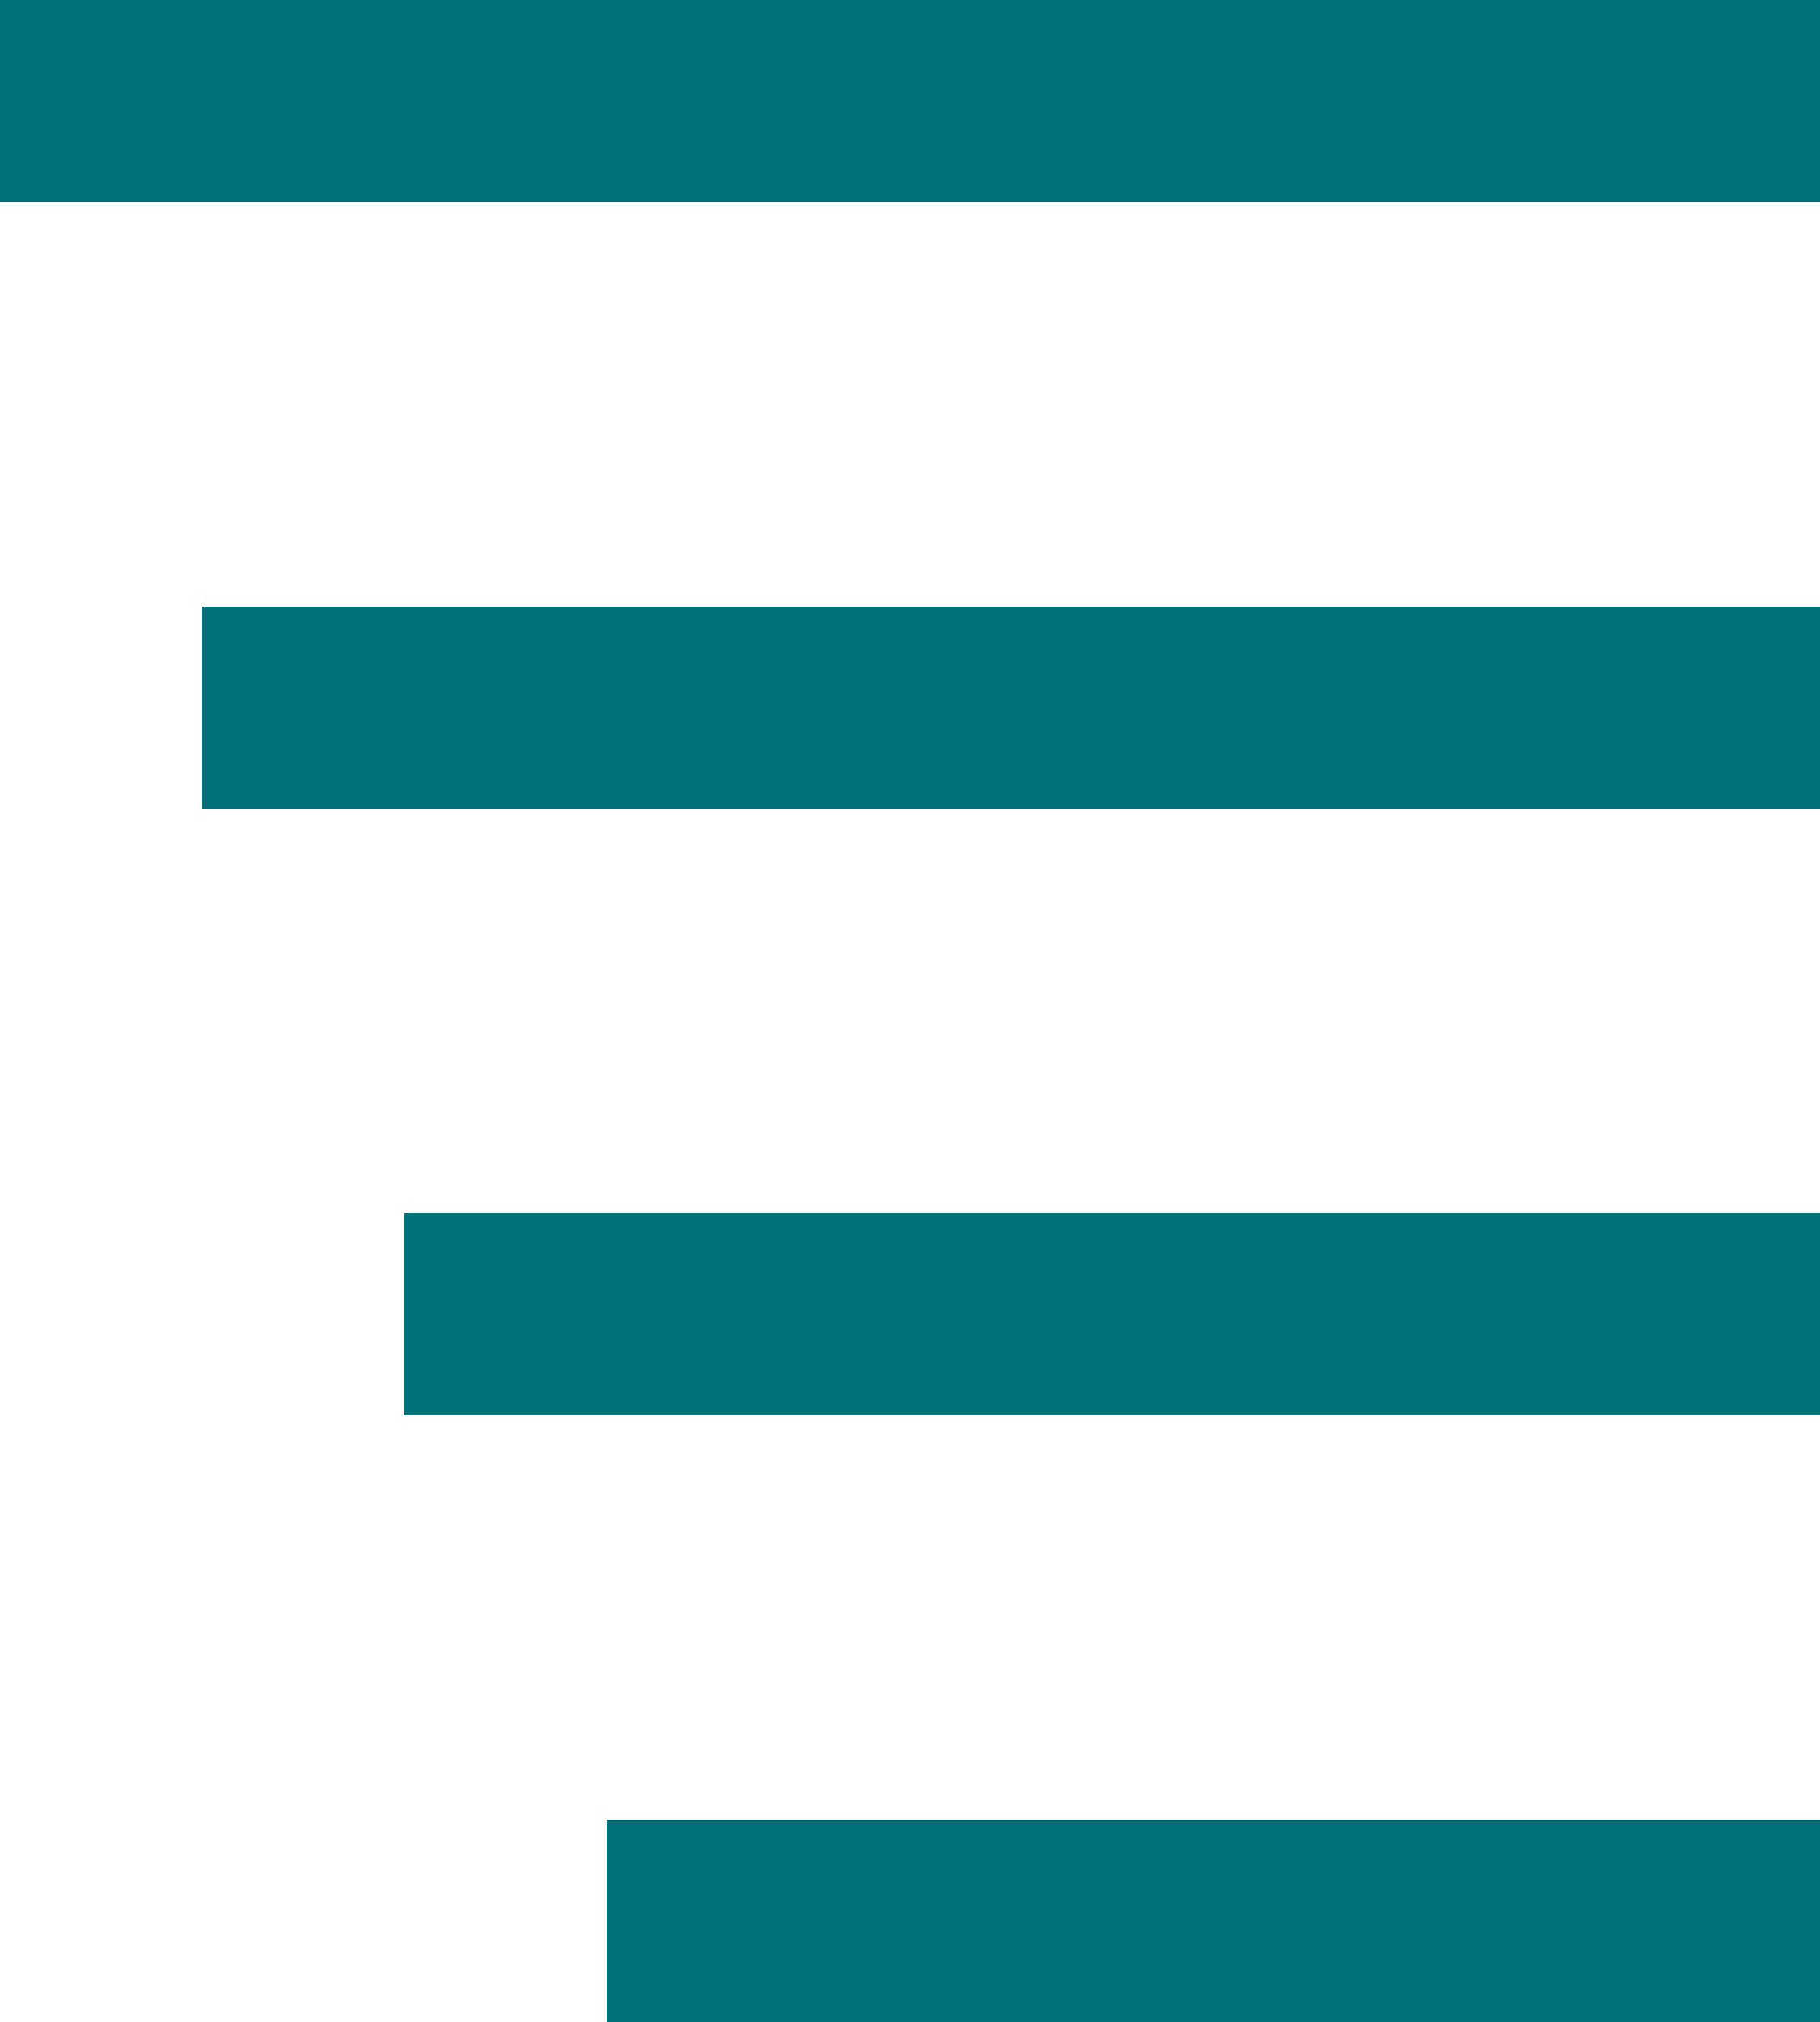
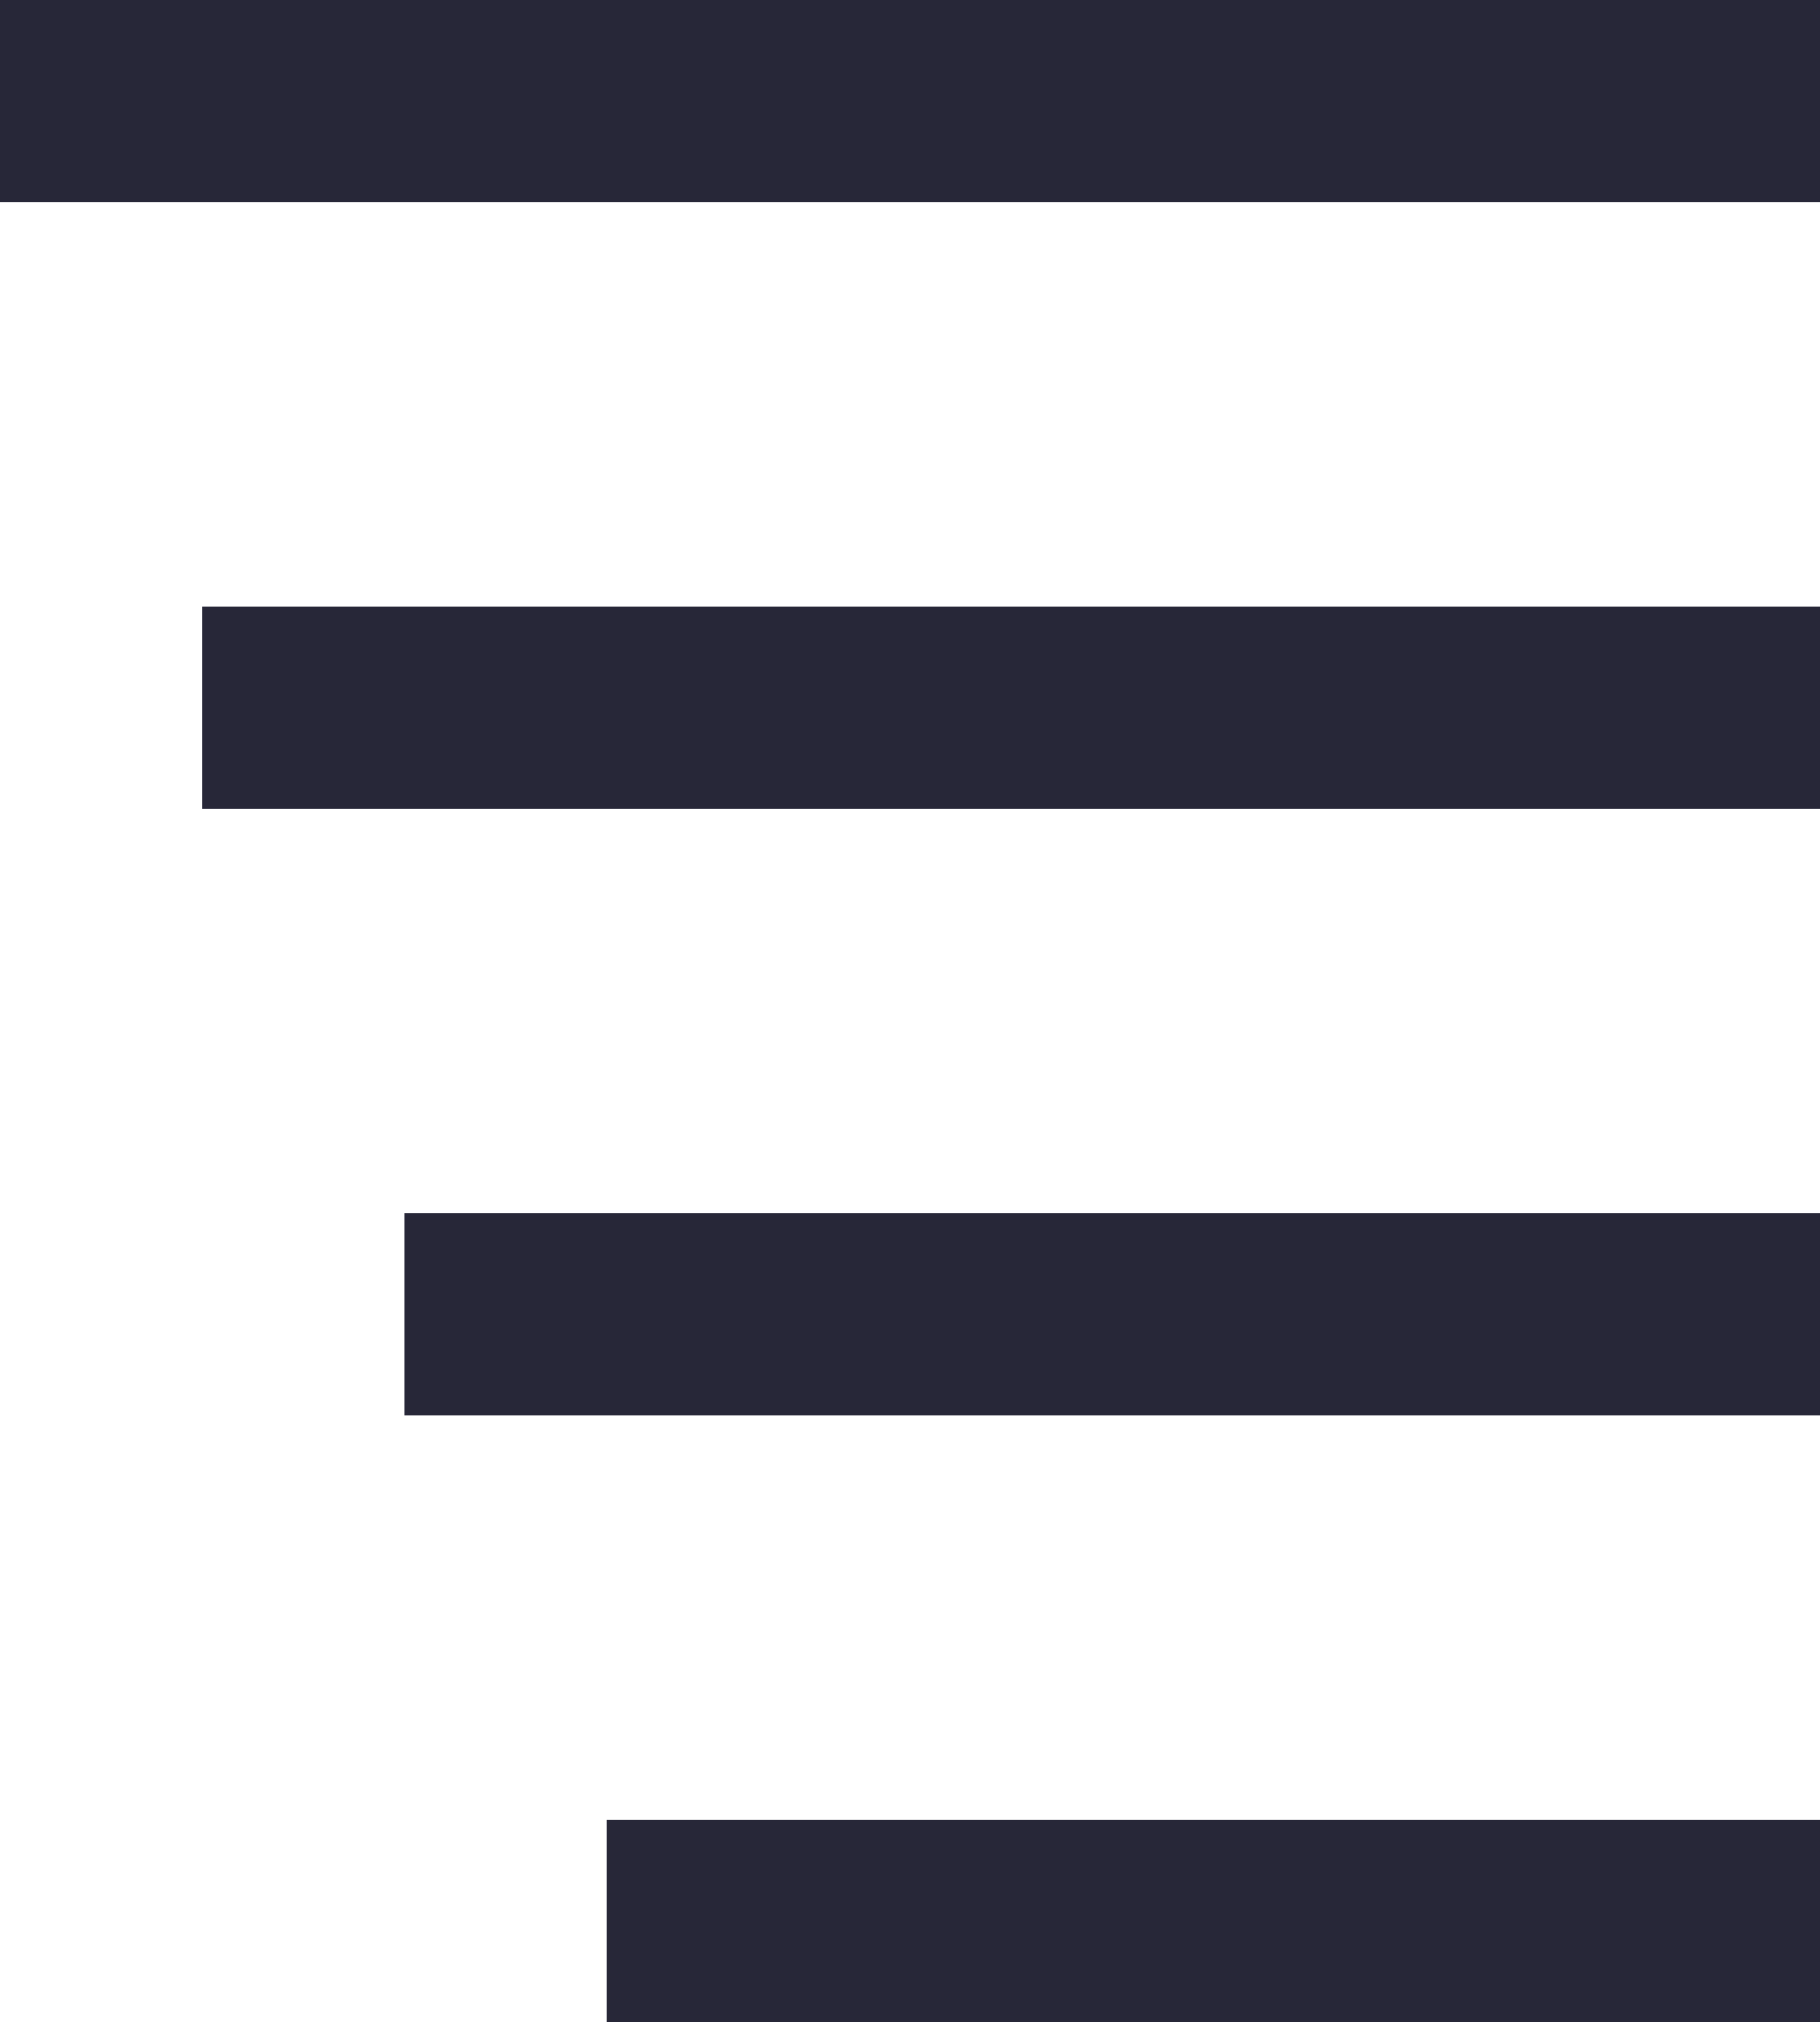
<svg xmlns="http://www.w3.org/2000/svg" width="18" height="20" viewBox="0 0 18 20" fill="none">
-   <path d="M0 1H18" stroke="#007079" stroke-width="2" />
-   <path d="M4 13L18 13" stroke="#007079" stroke-width="2" />
-   <path d="M2 7L18 7" stroke="#007079" stroke-width="2" />
-   <path d="M6 19L18 19" stroke="#007079" stroke-width="2" />
+   <path d="M0 1H18" stroke="#272738" stroke-width="2" />
+   <path d="M4 13L18 13" stroke="#272738" stroke-width="2" />
+   <path d="M2 7L18 7" stroke="#272738" stroke-width="2" />
+   <path d="M6 19L18 19" stroke="#272738" stroke-width="2" />
</svg>
